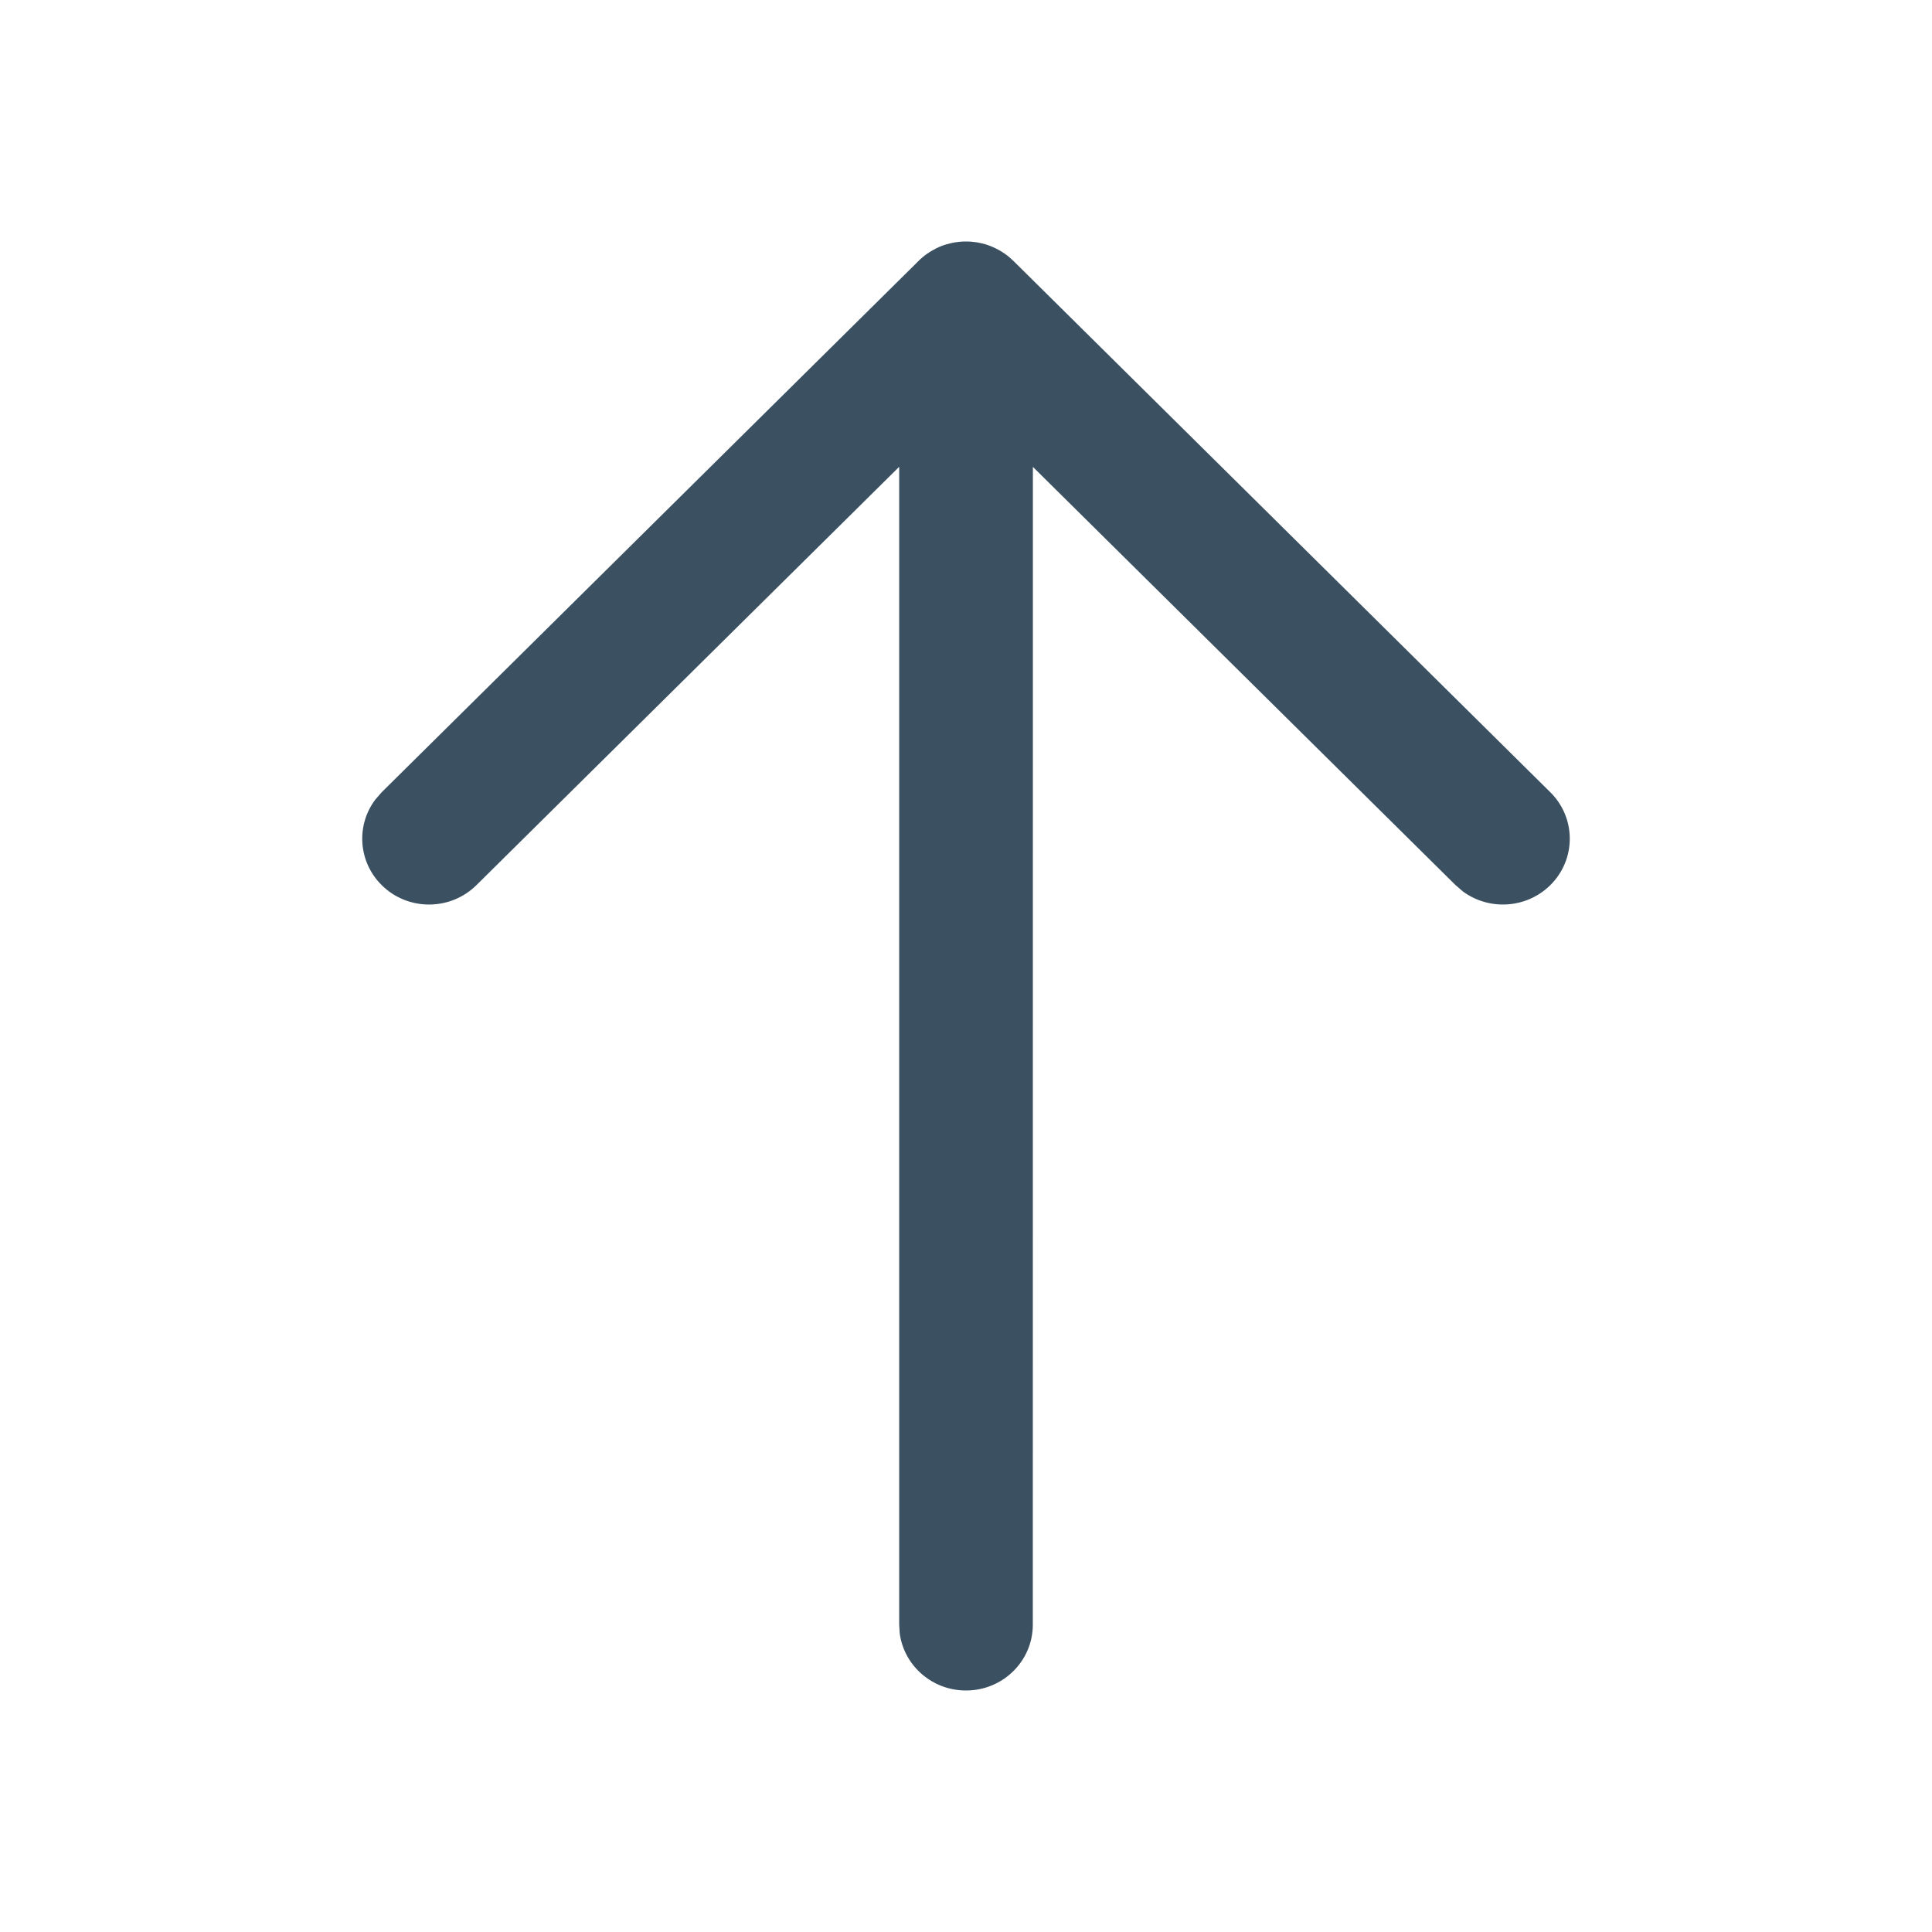
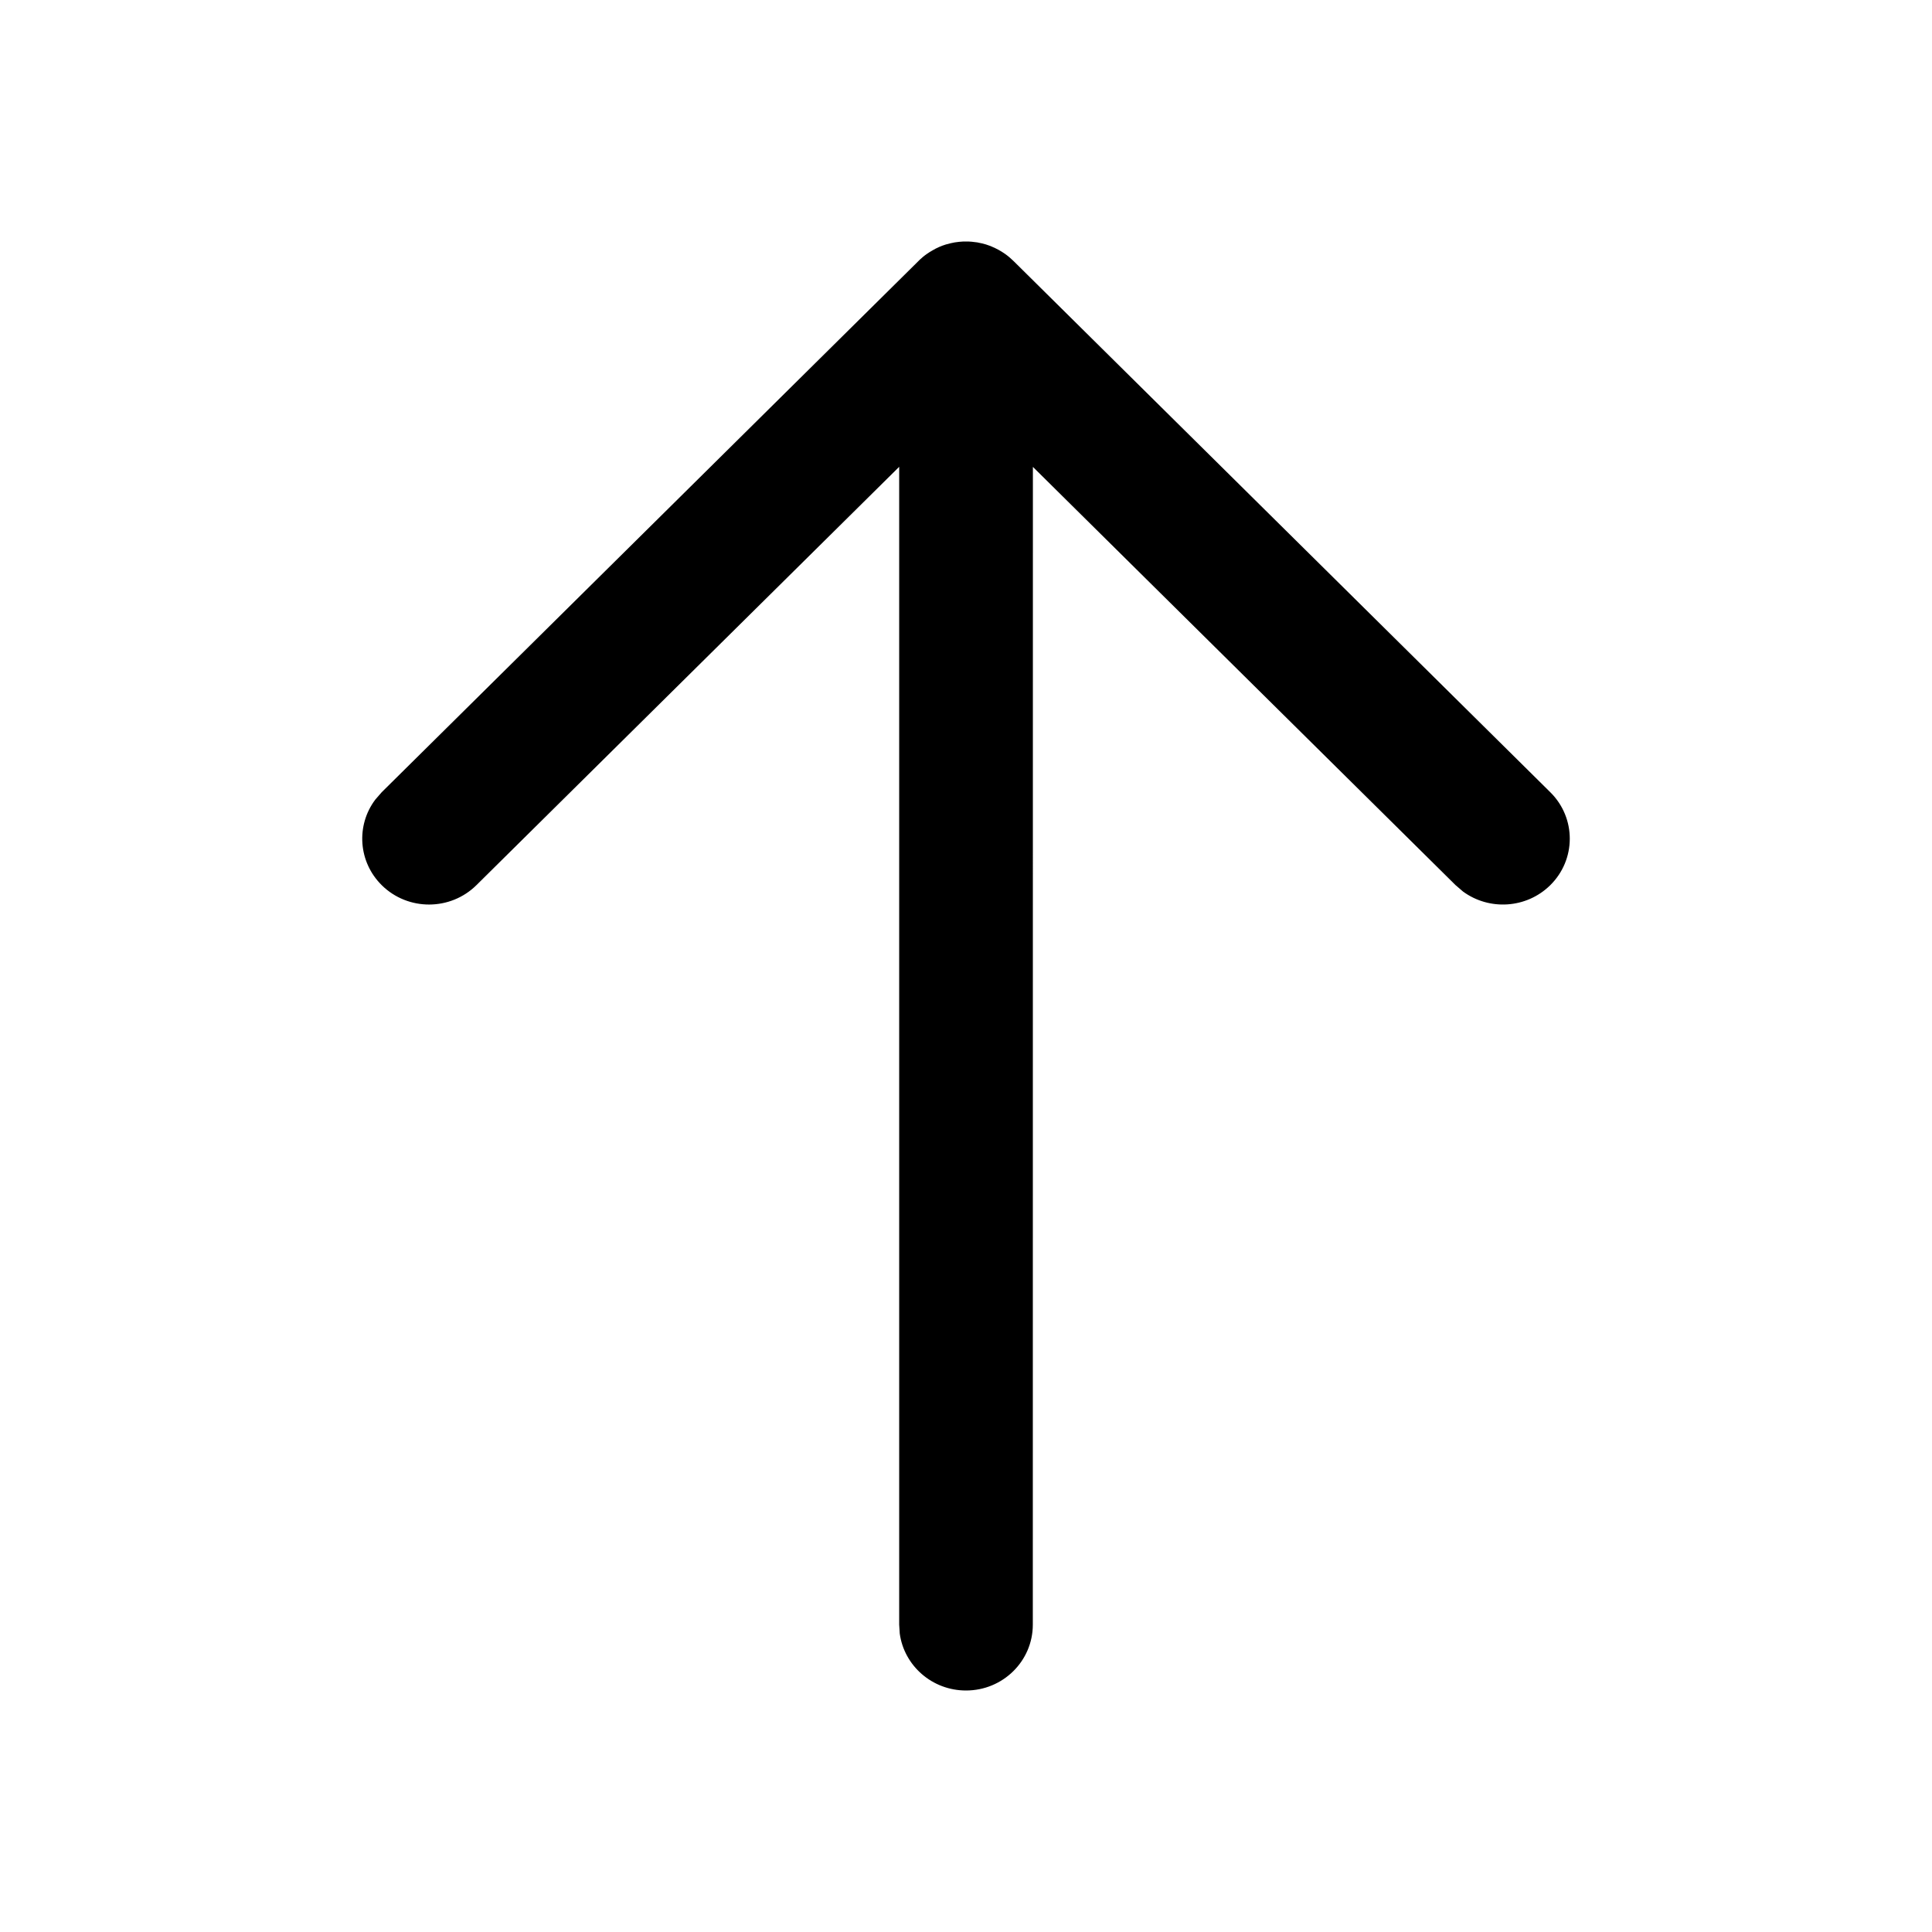
- <svg xmlns="http://www.w3.org/2000/svg" width="24" height="24" viewBox="0 0 24 24" fill="none">
-   <path d="M12 21C11.579 21 11.232 20.692 11.177 20.293L11.17 20.182L11.17 5.799L5.919 10.995C5.595 11.316 5.069 11.317 4.744 10.998C4.449 10.708 4.421 10.253 4.662 9.933L4.742 9.841L11.411 3.241L11.428 3.224C11.447 3.208 11.465 3.192 11.485 3.177L11.411 3.241C11.443 3.209 11.477 3.18 11.513 3.155C11.536 3.139 11.559 3.124 11.583 3.111C11.636 3.079 11.692 3.055 11.75 3.037C11.77 3.031 11.791 3.026 11.812 3.021C11.828 3.017 11.845 3.014 11.861 3.011C11.879 3.008 11.896 3.006 11.915 3.004C11.932 3.002 11.951 3.001 11.969 3C11.98 3 11.99 3 12 3L12.027 3C12.048 3.001 12.068 3.002 12.089 3.004L12 3C12.047 3 12.094 3.004 12.139 3.011C12.16 3.015 12.18 3.019 12.201 3.024C12.217 3.028 12.233 3.033 12.249 3.037C12.268 3.043 12.287 3.05 12.306 3.057C12.325 3.065 12.344 3.073 12.362 3.082C12.377 3.089 12.391 3.096 12.405 3.104C12.432 3.119 12.458 3.135 12.482 3.152C12.486 3.155 12.49 3.158 12.495 3.161C12.532 3.188 12.564 3.217 12.595 3.247L19.258 9.841C19.582 10.161 19.581 10.679 19.256 10.998C18.96 11.288 18.499 11.313 18.174 11.075L18.081 10.995L12.831 5.8L12.83 20.182C12.83 20.634 12.459 21 12 21Z" fill="#3B5162" />
+ <svg xmlns="http://www.w3.org/2000/svg" width="24" height="24" viewBox="0 0 24 24" fill="inherit">
+   <path d="M12 21C11.579 21 11.232 20.692 11.177 20.293L11.17 20.182L11.17 5.799L5.919 10.995C5.595 11.316 5.069 11.317 4.744 10.998C4.449 10.708 4.421 10.253 4.662 9.933L4.742 9.841L11.411 3.241L11.428 3.224C11.447 3.208 11.465 3.192 11.485 3.177L11.411 3.241C11.443 3.209 11.477 3.18 11.513 3.155C11.536 3.139 11.559 3.124 11.583 3.111C11.636 3.079 11.692 3.055 11.75 3.037C11.77 3.031 11.791 3.026 11.812 3.021C11.828 3.017 11.845 3.014 11.861 3.011C11.879 3.008 11.896 3.006 11.915 3.004C11.932 3.002 11.951 3.001 11.969 3C11.98 3 11.99 3 12 3L12.027 3C12.048 3.001 12.068 3.002 12.089 3.004L12 3C12.047 3 12.094 3.004 12.139 3.011C12.16 3.015 12.18 3.019 12.201 3.024C12.217 3.028 12.233 3.033 12.249 3.037C12.268 3.043 12.287 3.05 12.306 3.057C12.325 3.065 12.344 3.073 12.362 3.082C12.377 3.089 12.391 3.096 12.405 3.104C12.432 3.119 12.458 3.135 12.482 3.152C12.486 3.155 12.49 3.158 12.495 3.161C12.532 3.188 12.564 3.217 12.595 3.247L19.258 9.841C19.582 10.161 19.581 10.679 19.256 10.998C18.96 11.288 18.499 11.313 18.174 11.075L18.081 10.995L12.831 5.8L12.83 20.182C12.83 20.634 12.459 21 12 21Z" fill="inherit" />
</svg>
